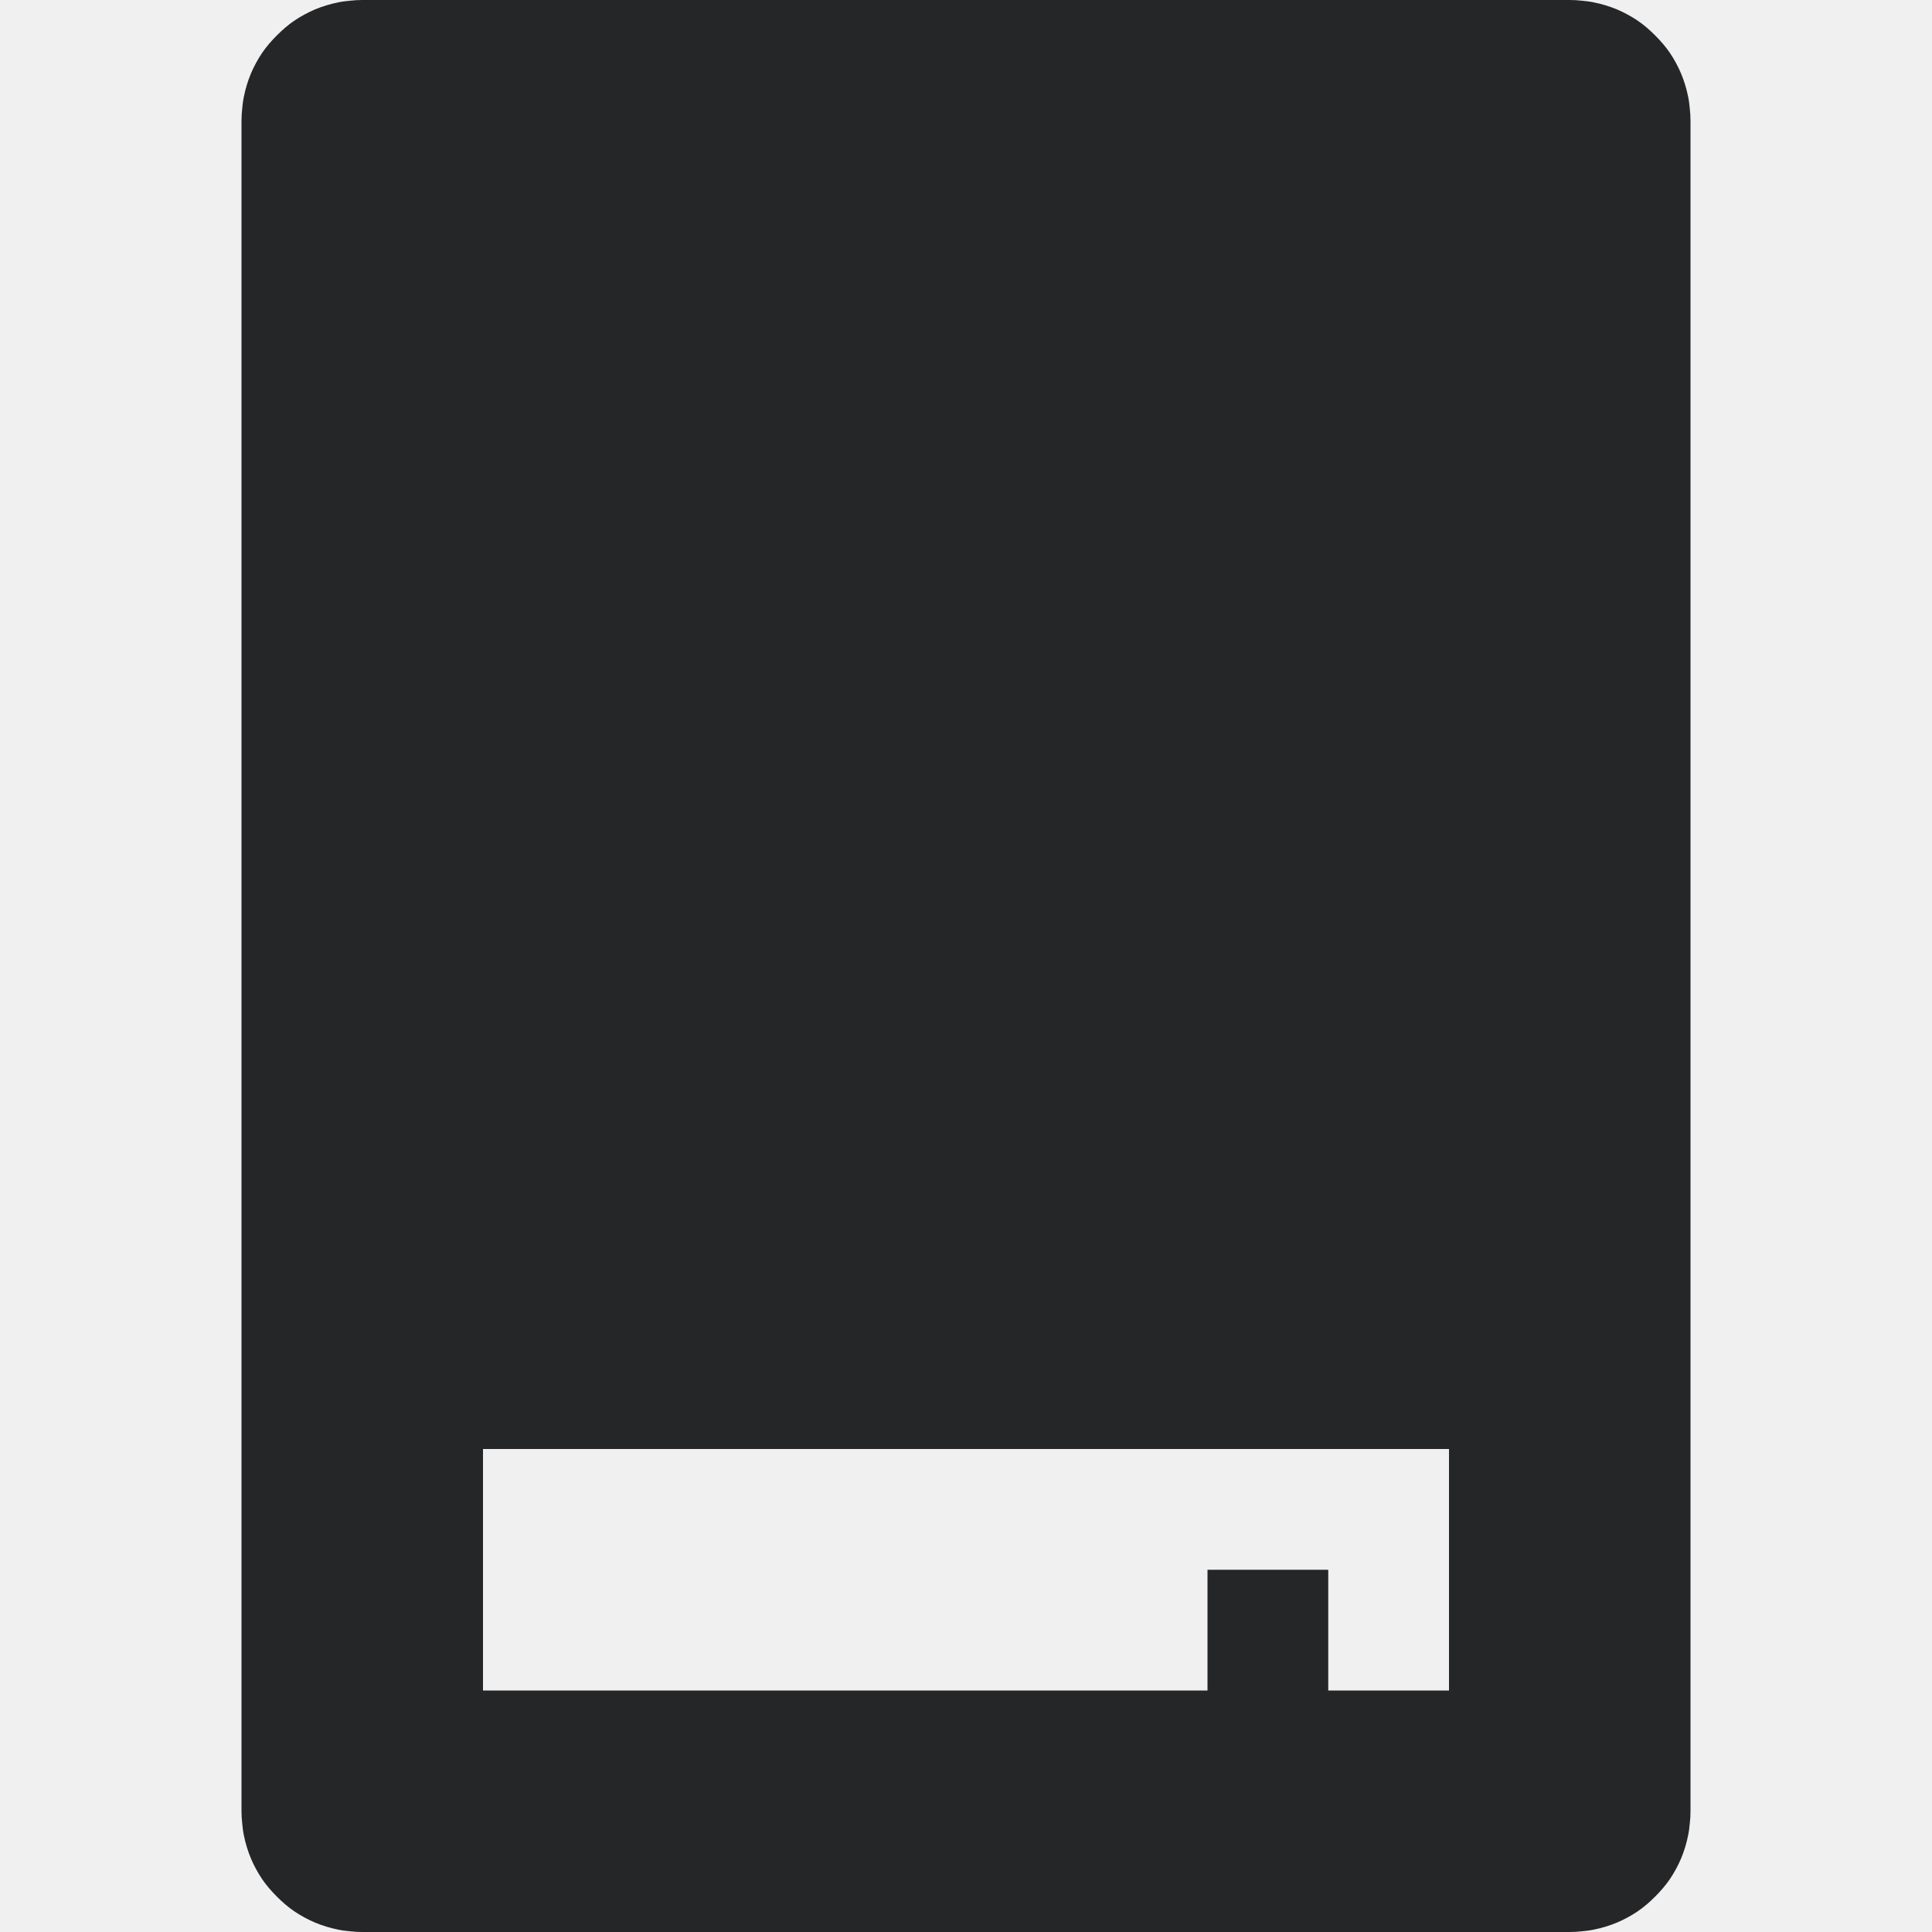
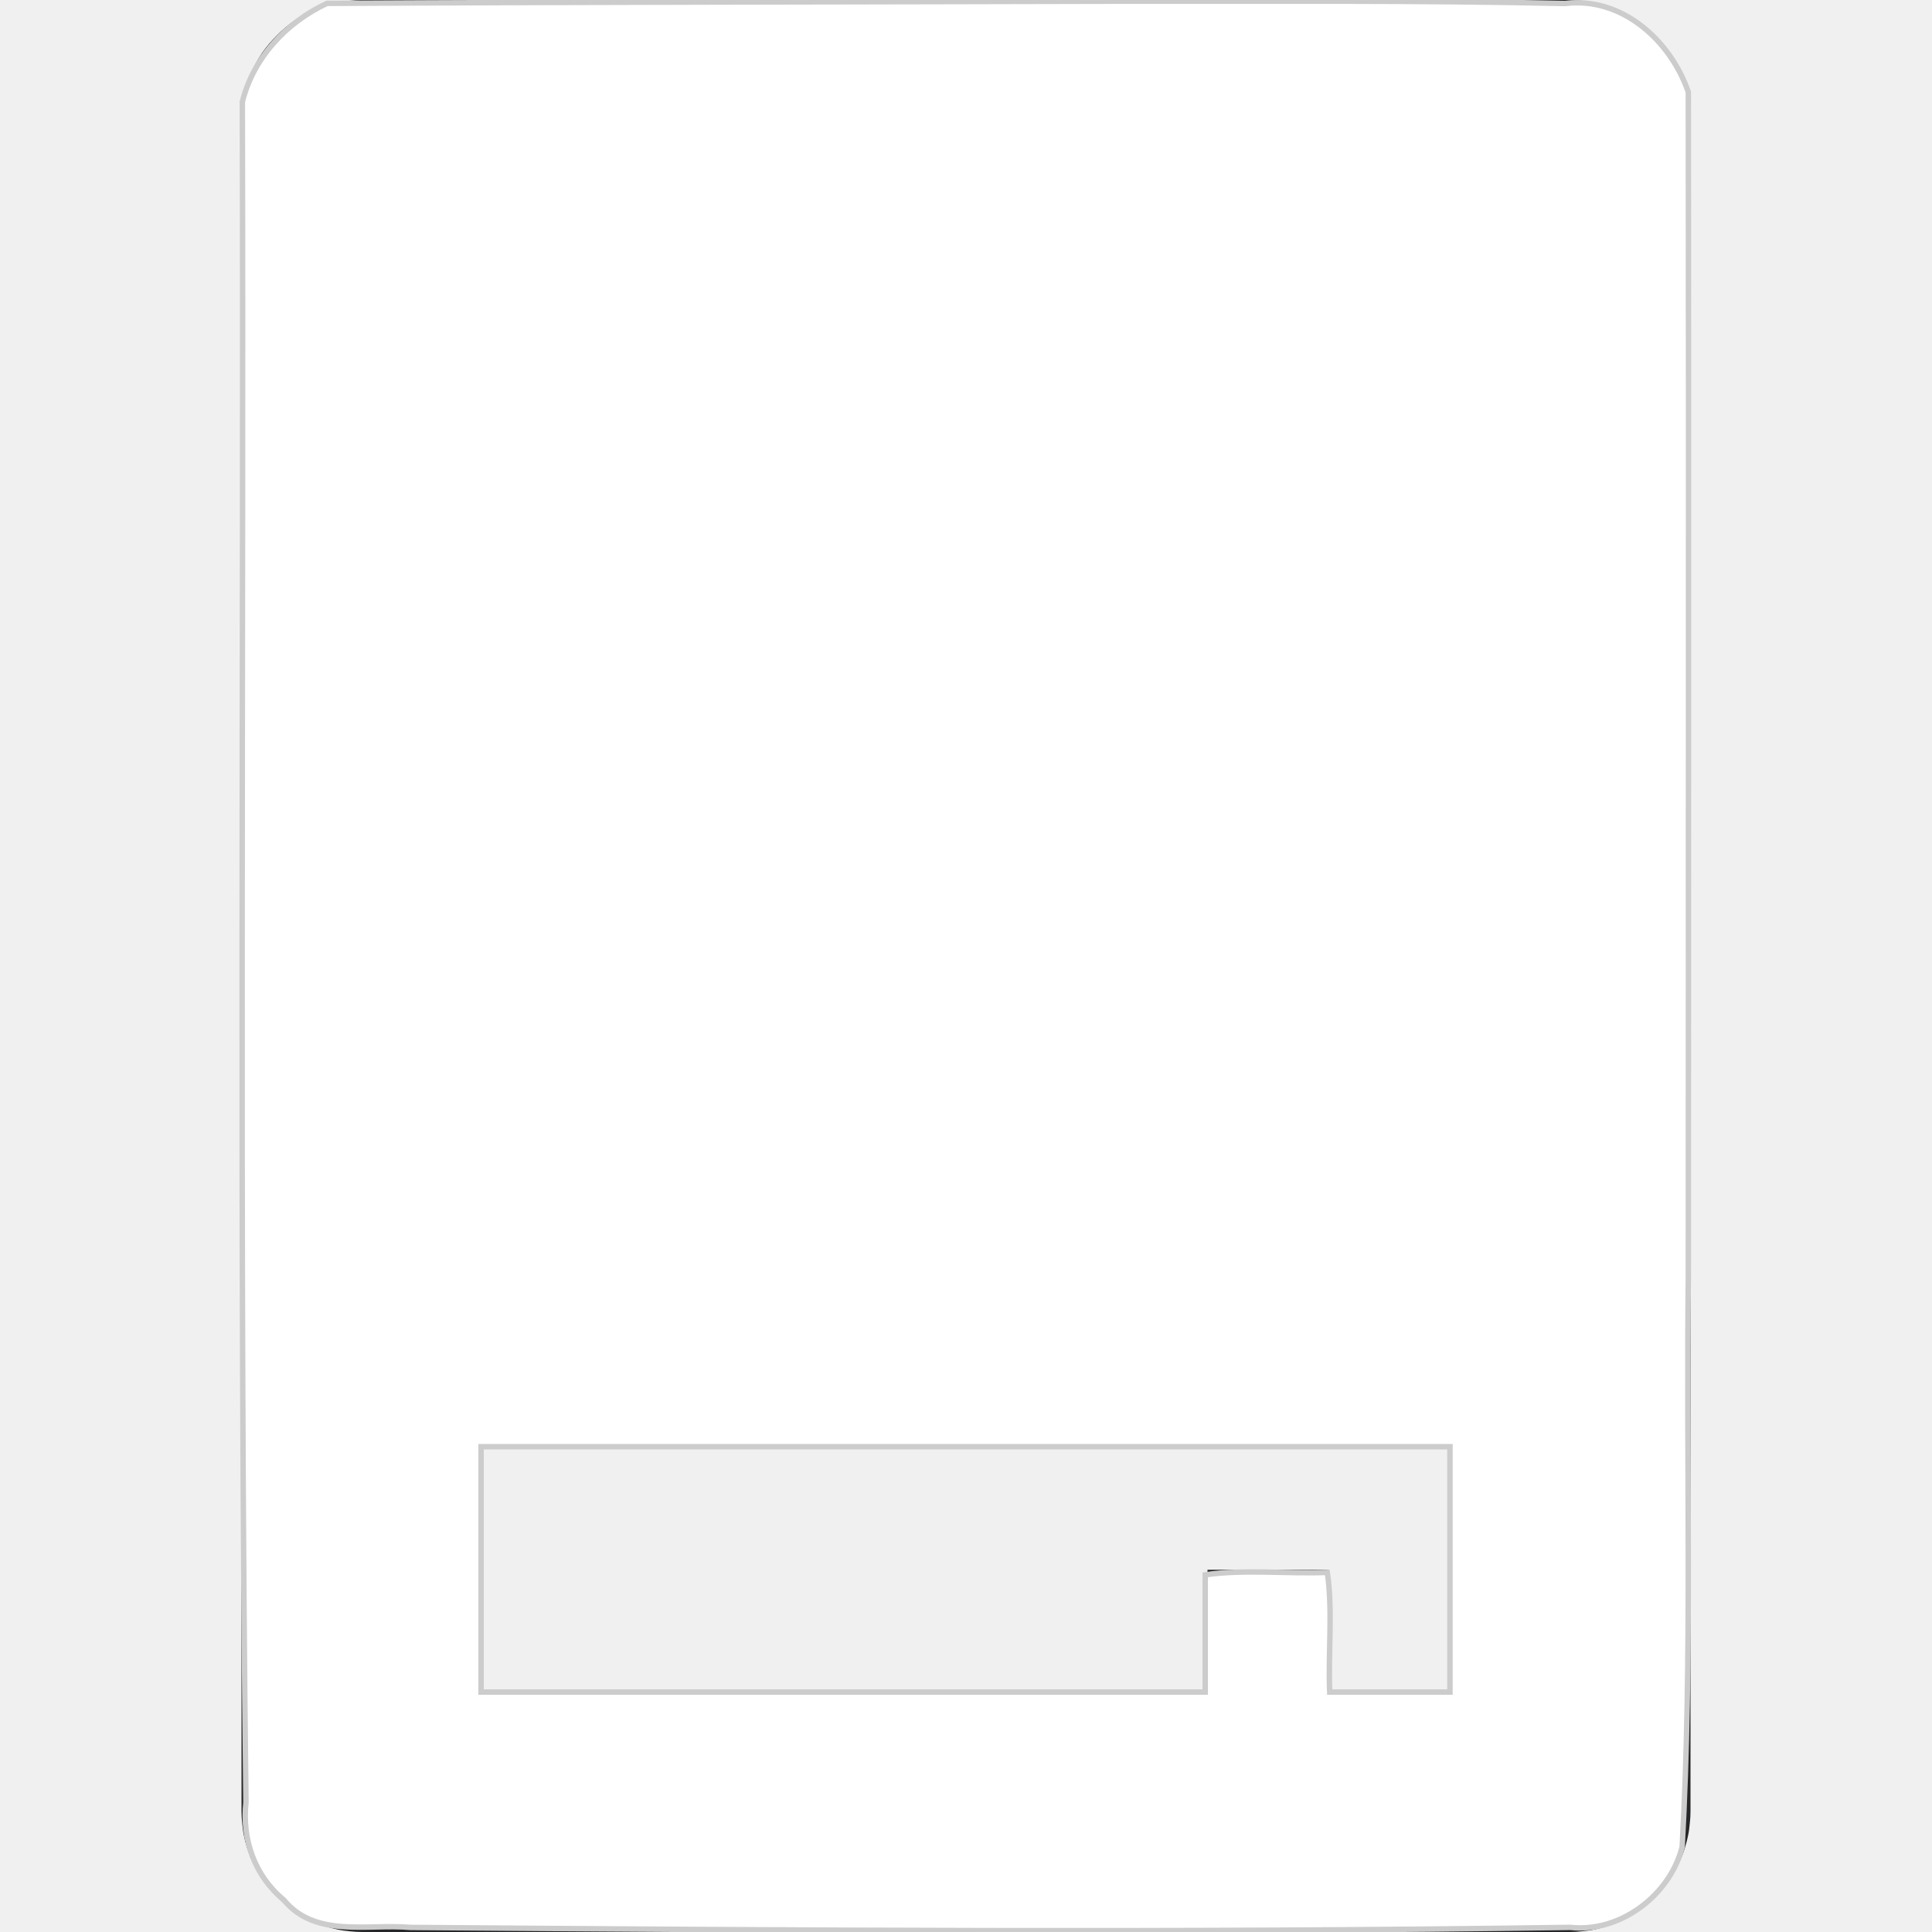
<svg xmlns="http://www.w3.org/2000/svg" width="16" height="16" id="svg4159" version="1.1" viewBox="0 0 16 16">
  <defs id="defs4161">
    </defs>
  <g id="layer1">
    <path id="path852" style="opacity:1;fill:#252627;fill-opacity:1;stroke:none;stroke-width:2;stroke-linecap:square;stroke-linejoin:bevel;stroke-miterlimit:4;stroke-dasharray:none;stroke-opacity:1" d="M 3 0 C 2.965 0 2.932 0.002 2.898 0.006 C 2.865 0.009 2.831 0.013 2.799 0.02 C 2.734 0.033 2.669 0.053 2.609 0.078 C 2.55 0.103 2.493 0.134 2.439 0.17 C 2.386 0.206 2.338 0.248 2.293 0.293 C 2.248 0.338 2.206 0.386 2.17 0.439 C 2.134 0.493 2.103 0.55 2.078 0.609 C 2.053 0.669 2.033 0.734 2.02 0.799 C 2.013 0.831 2.009 0.865 2.006 0.898 C 2.002 0.932 2 0.965 2 1 L 2 15 C 2 15.035 2.002 15.068 2.006 15.102 C 2.009 15.135 2.013 15.169 2.02 15.201 C 2.033 15.266 2.053 15.331 2.078 15.391 C 2.103 15.45 2.134 15.507 2.17 15.561 C 2.206 15.614 2.248 15.662 2.293 15.707 C 2.338 15.752 2.386 15.794 2.439 15.83 C 2.493 15.866 2.55 15.897 2.609 15.922 C 2.669 15.947 2.734 15.967 2.799 15.98 C 2.831 15.987 2.865 15.991 2.898 15.994 C 2.932 15.998 2.965 16 3 16 L 13 16 C 13.035 16 13.068 15.998 13.102 15.994 C 13.135 15.991 13.169 15.987 13.201 15.98 C 13.266 15.967 13.331 15.947 13.391 15.922 C 13.45 15.897 13.507 15.866 13.561 15.83 C 13.614 15.794 13.662 15.752 13.707 15.707 C 13.752 15.662 13.794 15.614 13.83 15.561 C 13.866 15.507 13.897 15.45 13.922 15.391 C 13.947 15.331 13.967 15.266 13.98 15.201 C 13.987 15.169 13.991 15.135 13.994 15.102 C 13.998 15.068 14 15.035 14 15 L 14 1 C 14 0.965 13.998 0.932 13.994 0.898 C 13.991 0.865 13.987 0.831 13.98 0.799 C 13.967 0.734 13.947 0.669 13.922 0.609 C 13.897 0.55 13.866 0.493 13.83 0.439 C 13.794 0.386 13.752 0.338 13.707 0.293 C 13.662 0.248 13.614 0.206 13.561 0.17 C 13.507 0.134 13.45 0.103 13.391 0.078 C 13.331 0.053 13.266 0.033 13.201 0.02 C 13.169 0.013 13.135 0.009 13.102 0.006 C 13.068 0.002 13.035 0 13 0 L 3 0 z M 4 12 L 12 12 L 12 14 L 11 14 L 11 13 L 10 13 L 10 14 L 4 14 L 4 12 z " />
+     <path style="opacity:1;fill:#ffffff;stroke:#cccccc;stroke-width:0.045" d="M 9.209,0.01 C 7.042,0.016 4.874,0.016 2.708,0.028 2.37,0.185 2.096,0.482 2.007,0.844 2.019,5.538 1.98,10.233 2.037,14.927 c -0.034,0.307 0.072,0.609 0.314,0.808 0.259,0.316 0.694,0.196 1.047,0.227 3.202,0.025 6.405,0.046 9.607,-3.26e-4 0.416,0.047 0.828,-0.271 0.926,-0.667 0.086,-1.575 0.032,-3.155 0.051,-4.732 1.93e-4,-3.267 0.004,-6.534 -8.4e-5,-9.8 C 13.837,0.339 13.434,-0.03 12.961,0.029 11.71,0.001 10.459,0.012 9.209,0.01 Z M 7.996,11.981 c 1.337,0 2.675,0 4.012,0 0,0.677 0,1.355 0,2.032 -0.332,0 -0.664,0 -0.996,0 -0.014,-0.328 0.027,-0.677 -0.02,-0.991 -0.334,0.013 -0.691,-0.027 -1.011,0.02 0,0.324 0,0.647 0,0.971 -1.999,0 -3.998,0 -5.997,0 0,-0.677 0,-1.355 0,-2.032 1.337,0 2.675,0 4.012,0 z" id="path1" />
  </g>
</svg>
